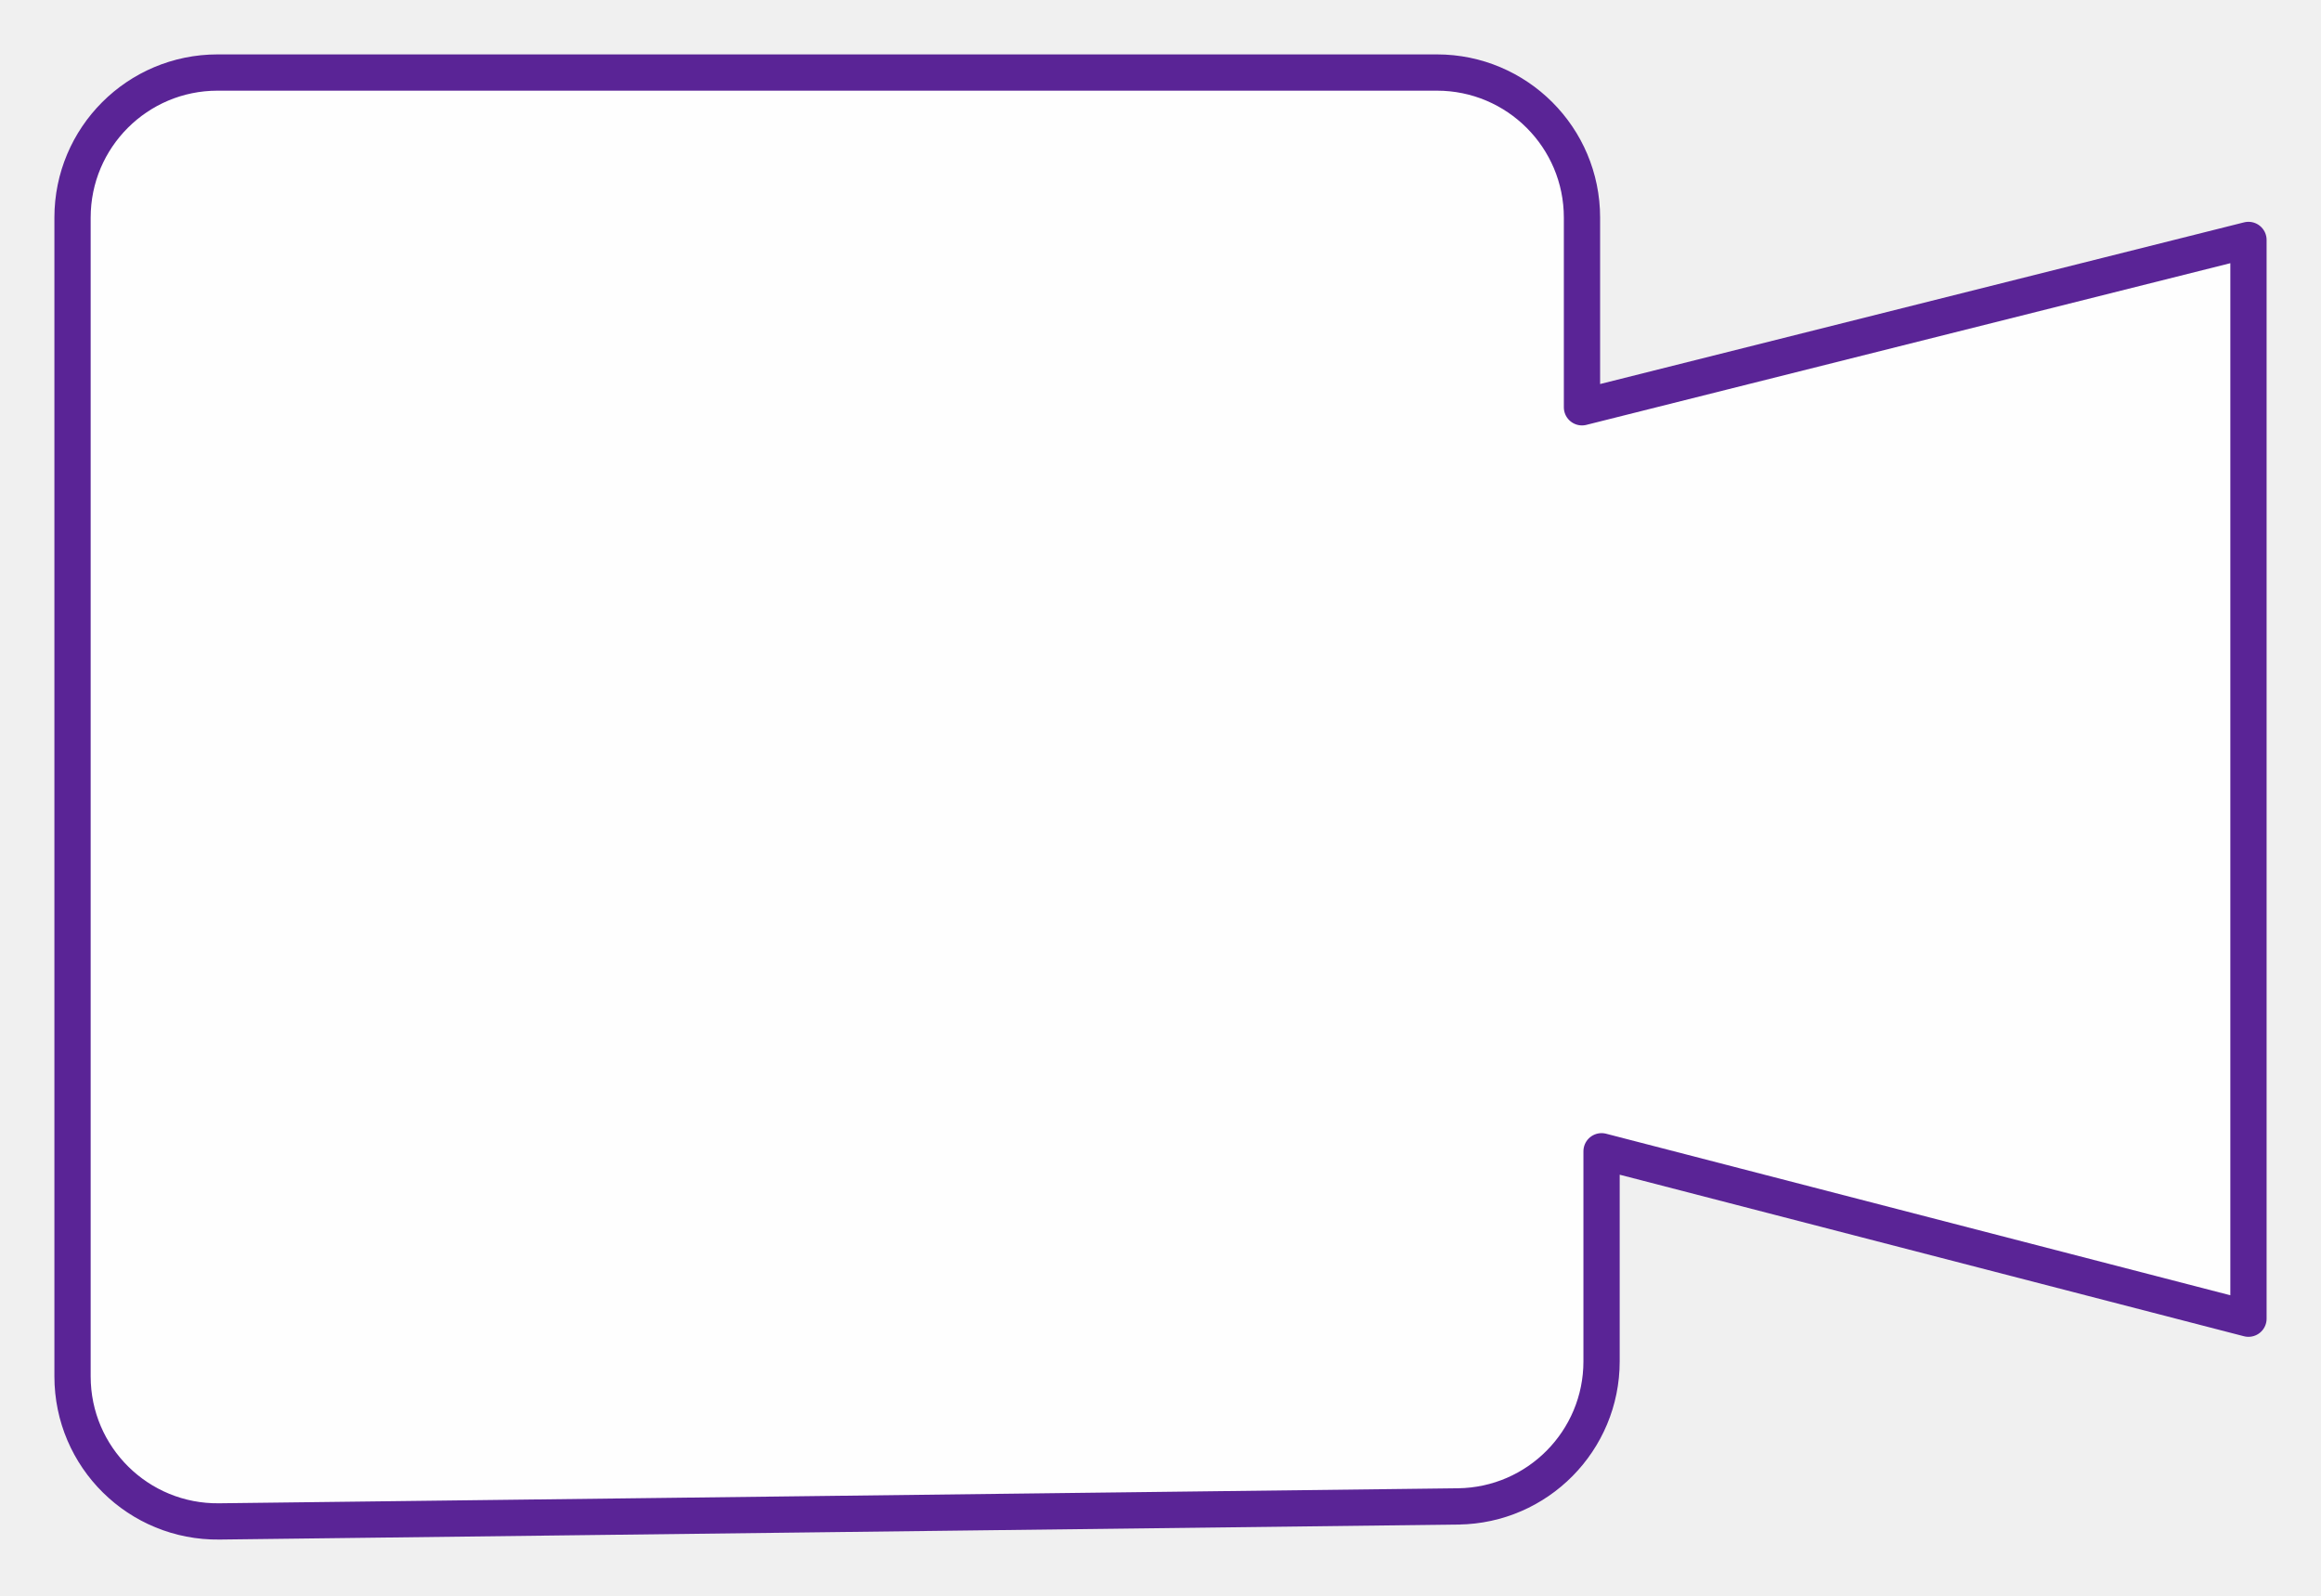
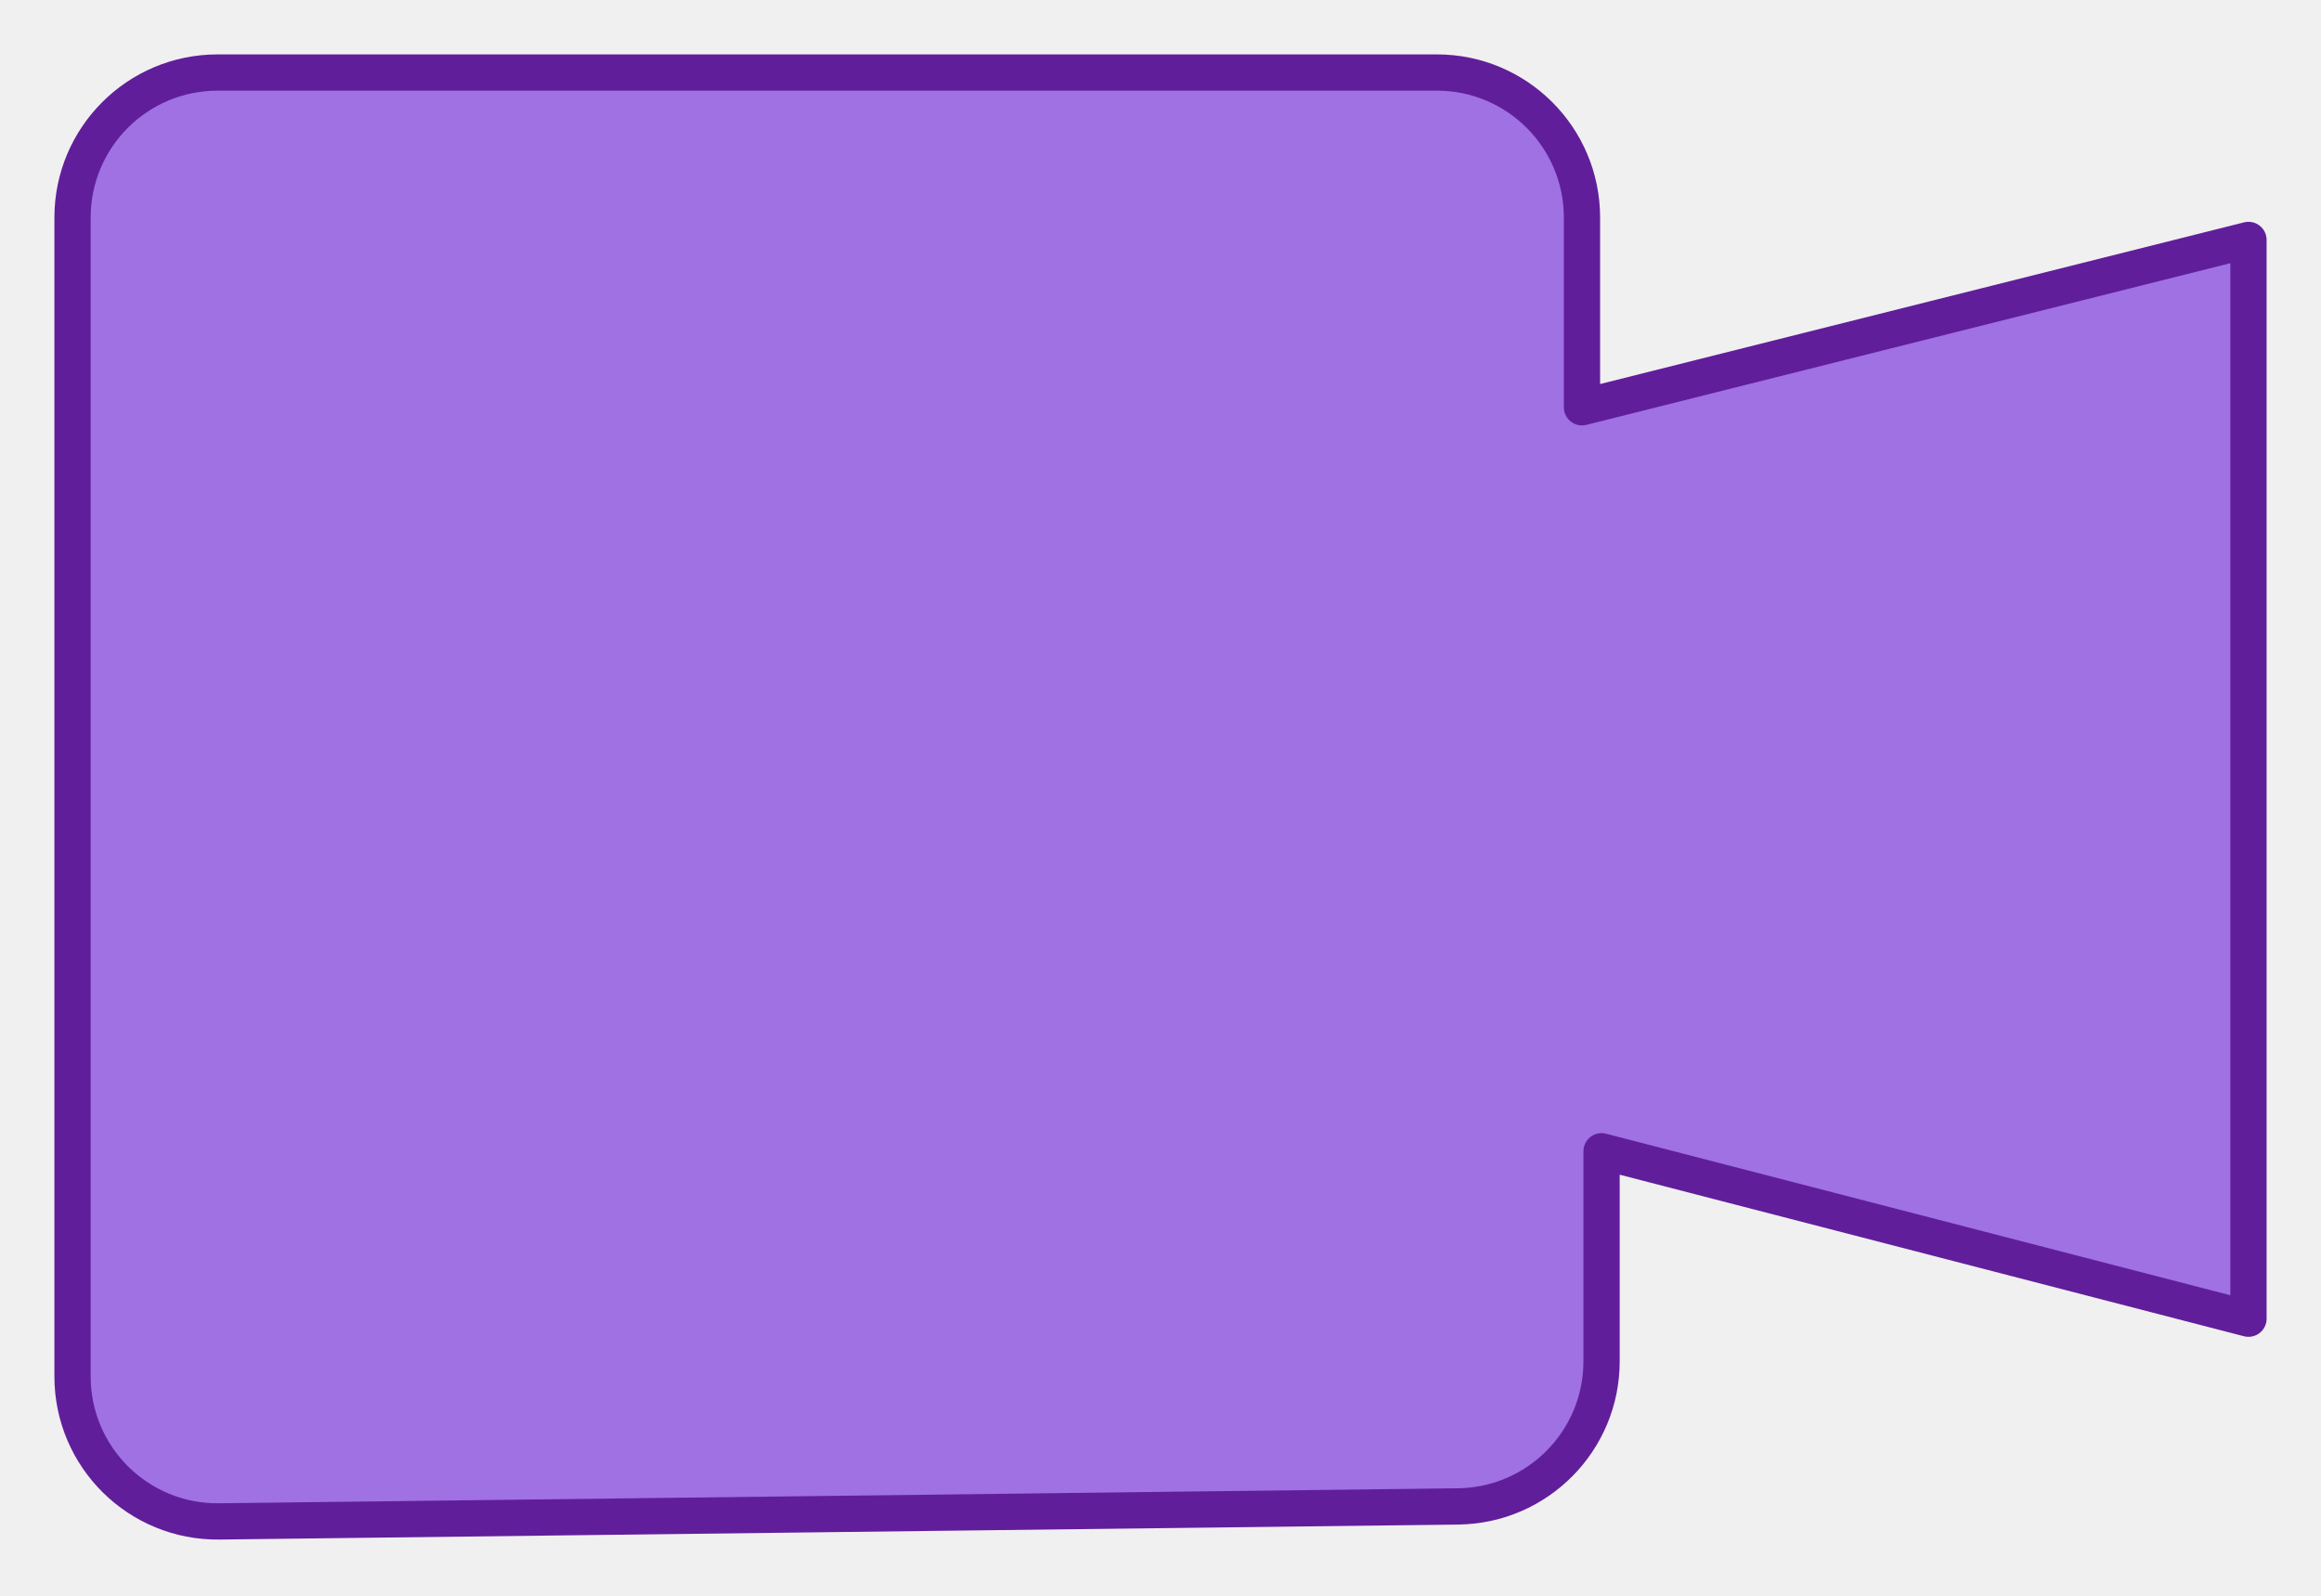
<svg xmlns="http://www.w3.org/2000/svg" width="32" height="22" viewBox="0 0 32 22" fill="none">
-   <path d="M19.811 1H3C1.895 1 1 1.895 1 3V18.976C1 20.09 1.91 20.989 3.024 20.975L20.105 20.768C21.2 20.754 22.081 19.863 22.081 18.768V15.872L31 18.18V3.308L21.811 5.615V3C21.811 1.895 20.915 1 19.811 1Z" fill="white" fill-opacity="0.9" stroke="#5A2496" stroke-width="0.5" stroke-linejoin="round" />
+   <path d="M19.811 1H3C1.895 1 1 1.895 1 3V18.976C1 20.09 1.91 20.989 3.024 20.975L20.105 20.768C21.2 20.754 22.081 19.863 22.081 18.768V15.872L31 18.18V3.308L21.811 5.615V3C21.811 1.895 20.915 1 19.811 1Z" fill="#9F71E3" stroke="#611E9B" stroke-width="0.5" stroke-linejoin="round" />
</svg>
